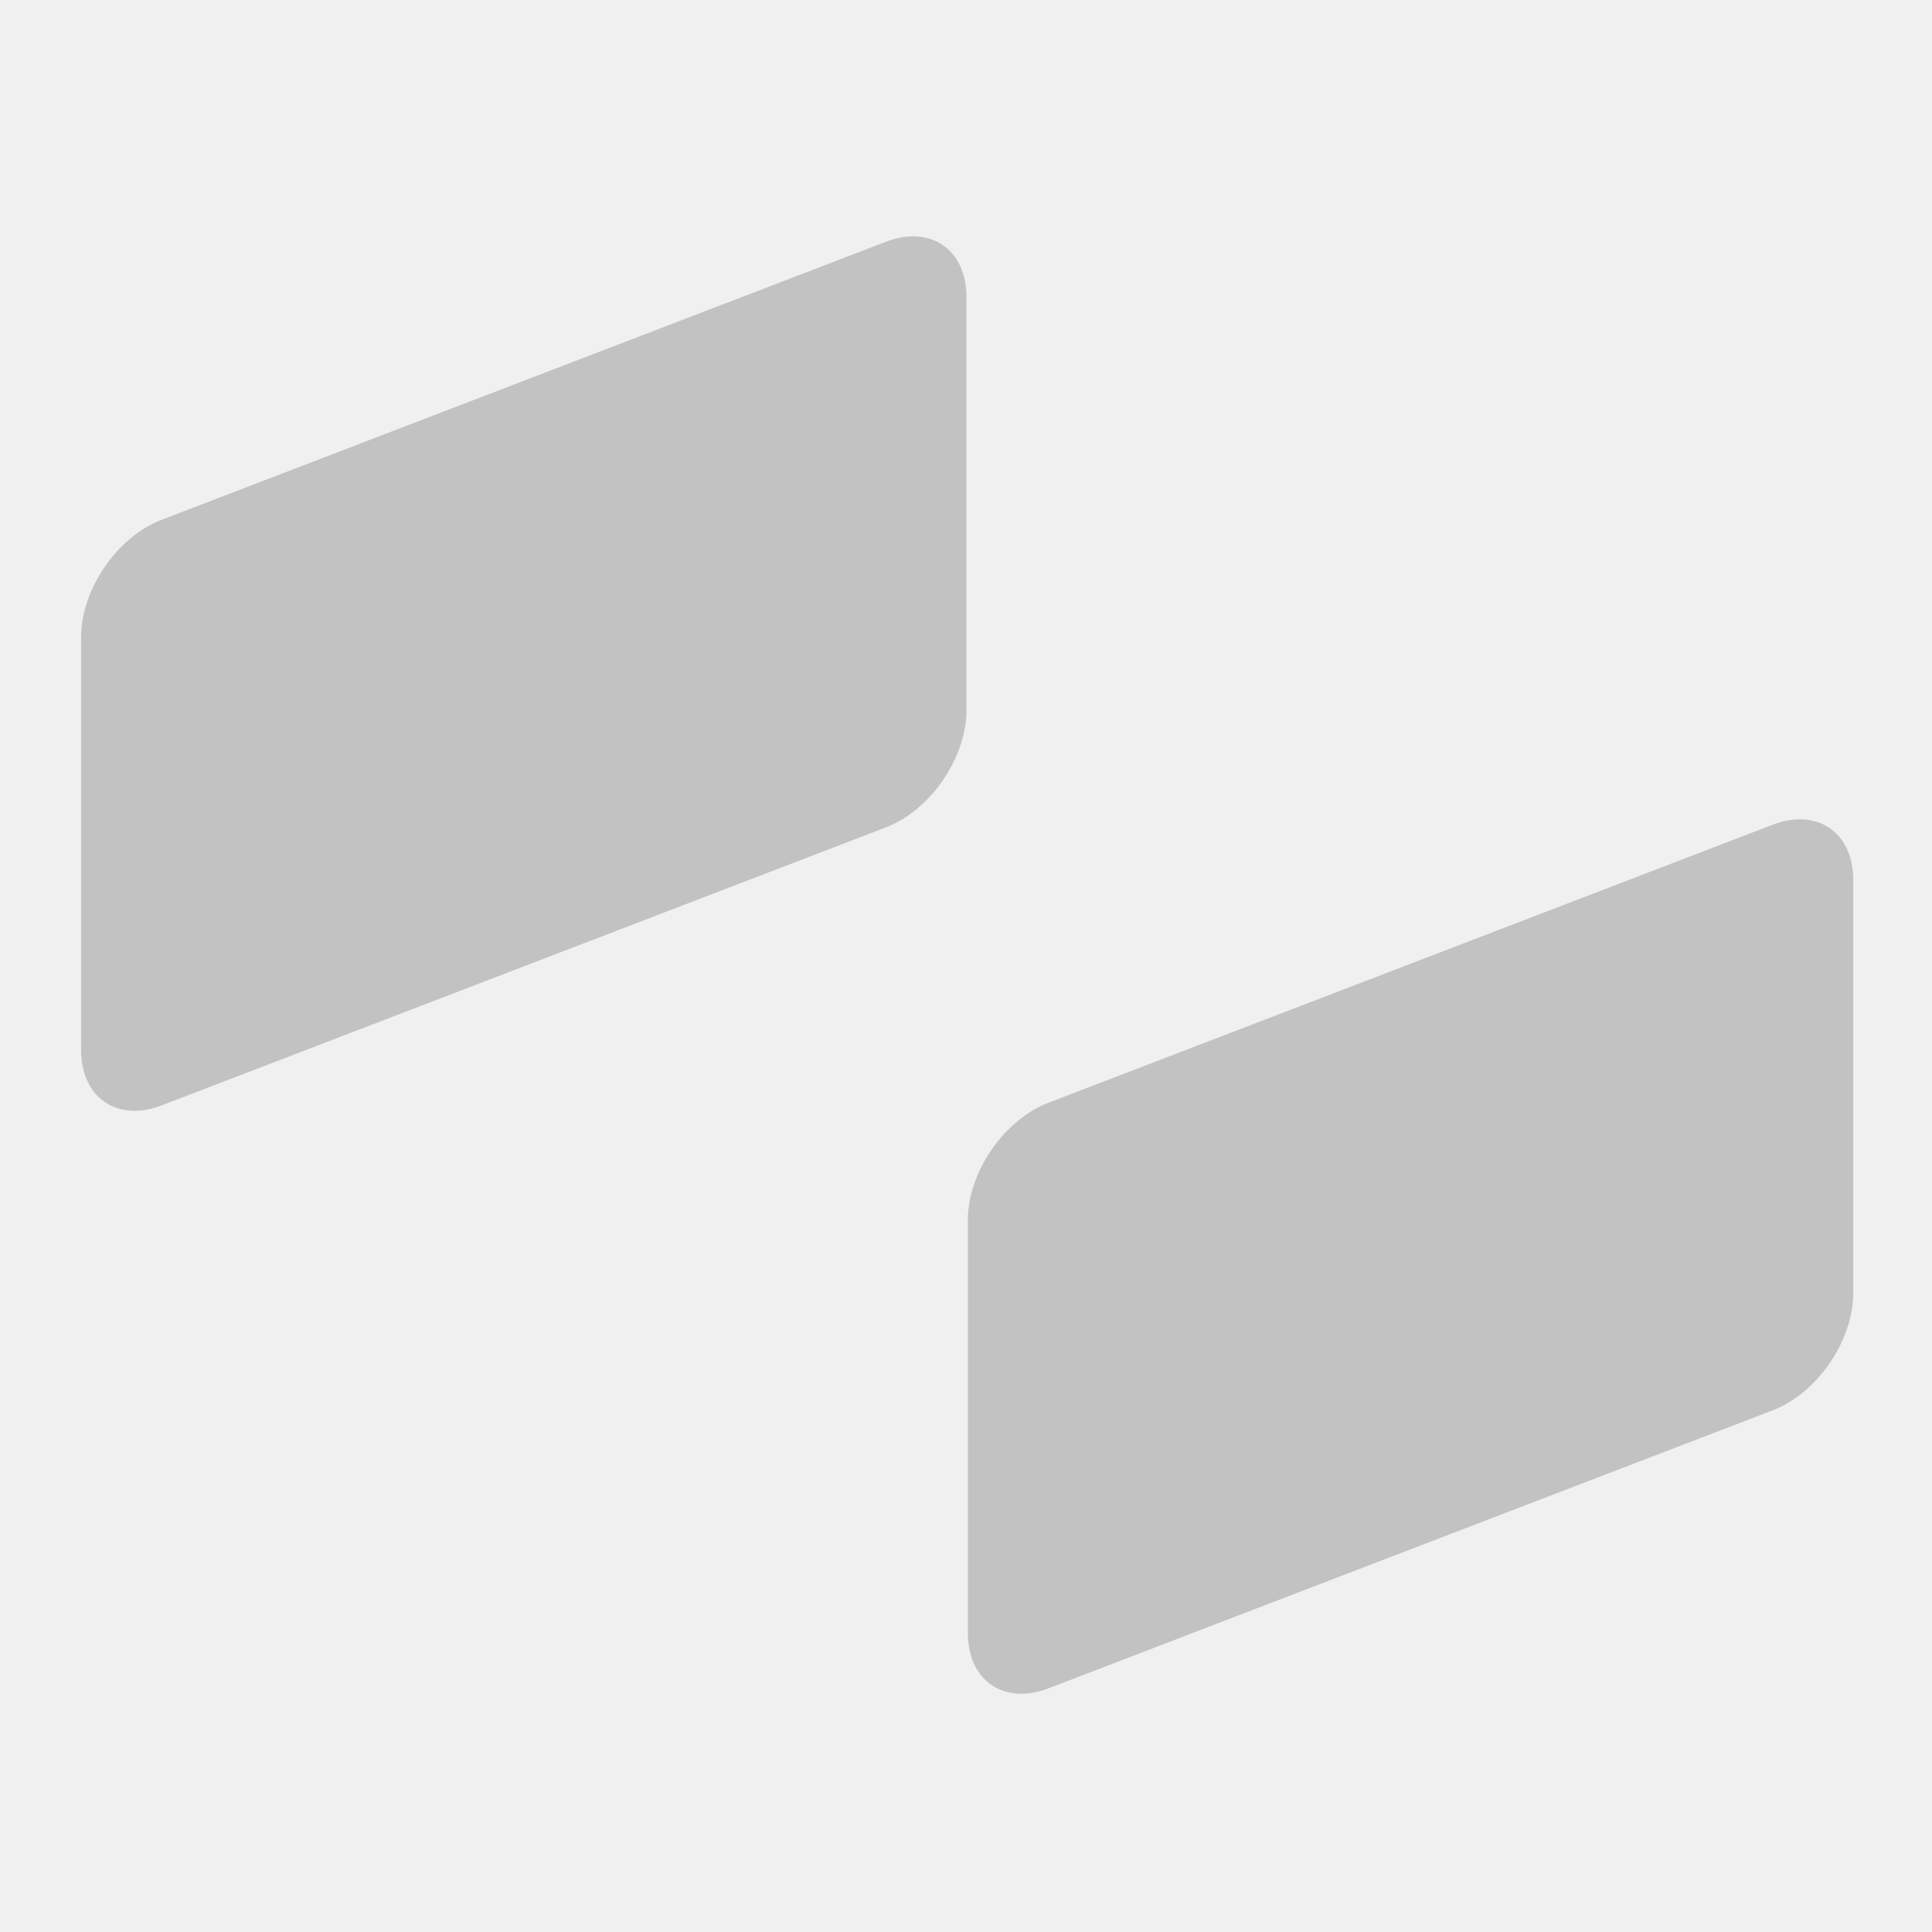
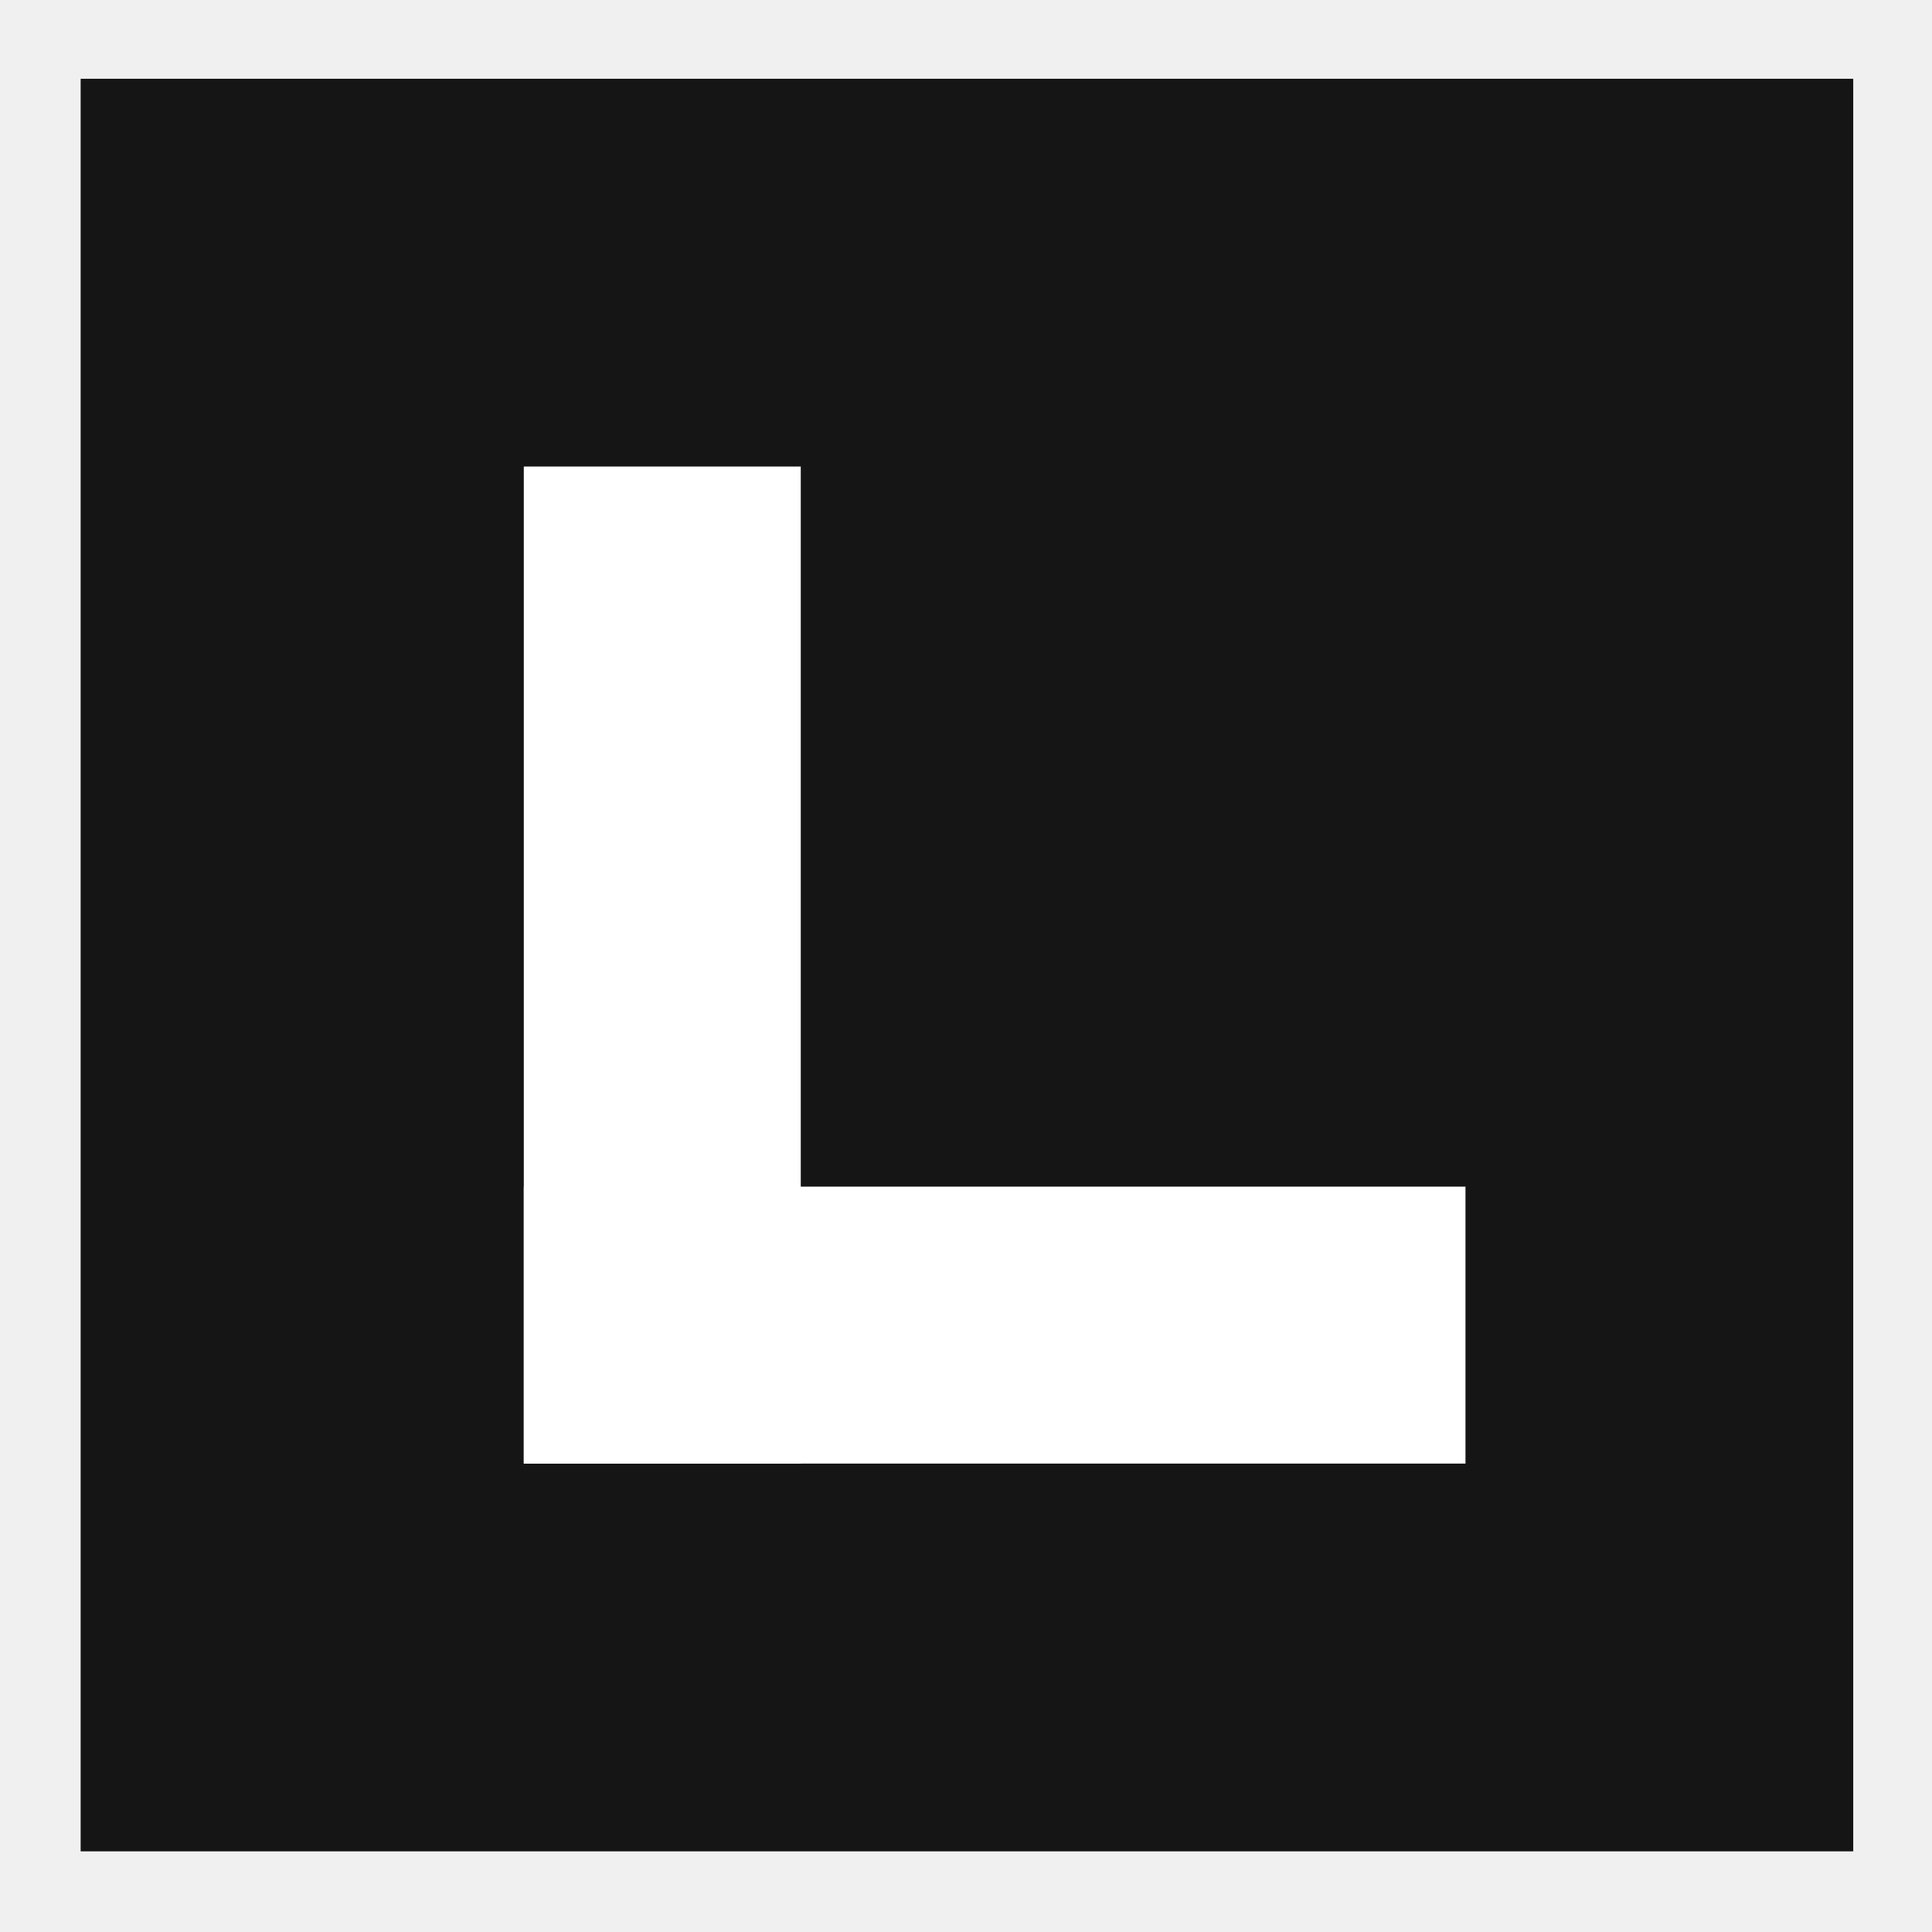
<svg xmlns="http://www.w3.org/2000/svg" width="2048" height="2048" viewBox="0 0 2048 2048" fill="none">
-   <rect width="1005.28" height="620.771" rx="91.389" transform="matrix(-0.93358 0.358368 0 1 1024.5 223.5)" fill="#151515" fill-opacity="0.21" />
-   <rect width="1005.28" height="620.771" rx="91.389" transform="matrix(-0.93358 0.358368 0 1 1964.5 841.463)" fill="#151515" fill-opacity="0.21" />
+   <path d="M1964.5 83.5H85.5V1962.5H1964.5V83.5Z" fill="#151515" />
+   <path d="M848.844 494.531H555.25V1551.47H848.844V494.531Z" fill="white" />
+   <path d="M1553.47 1257.88H555.25V1551.47H1553.47V1257.88Z" fill="white" />
</svg>
